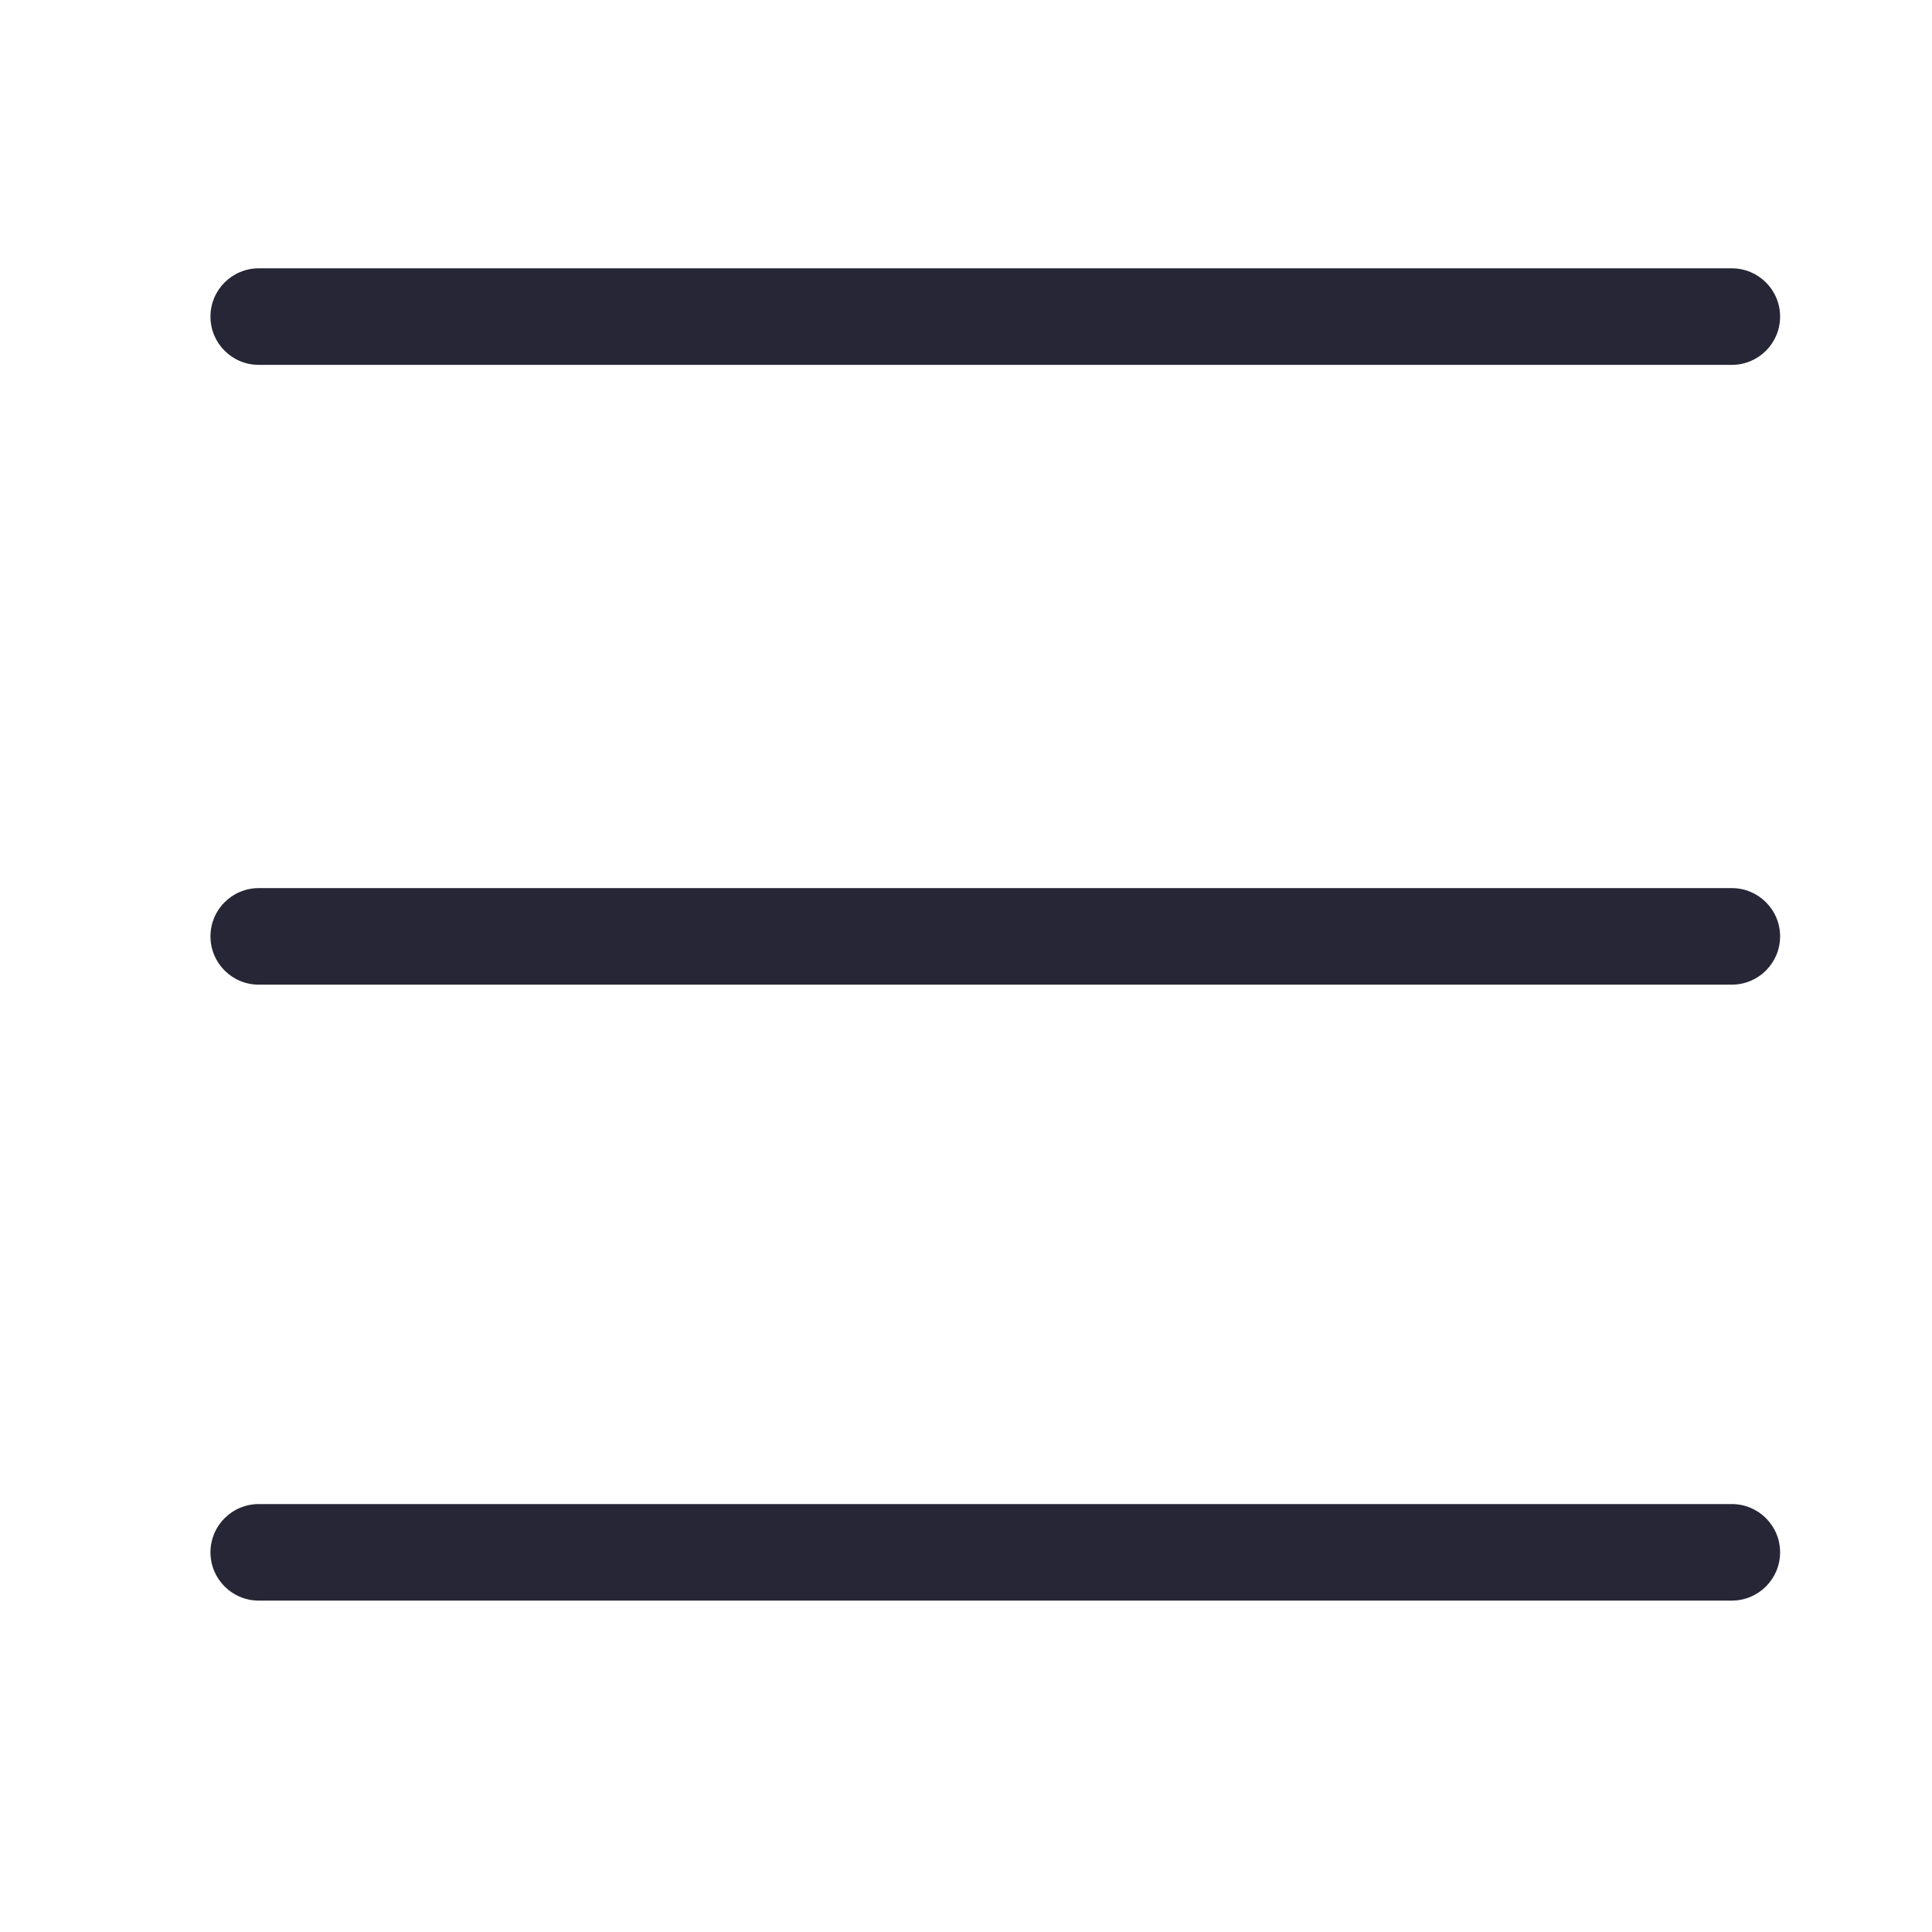
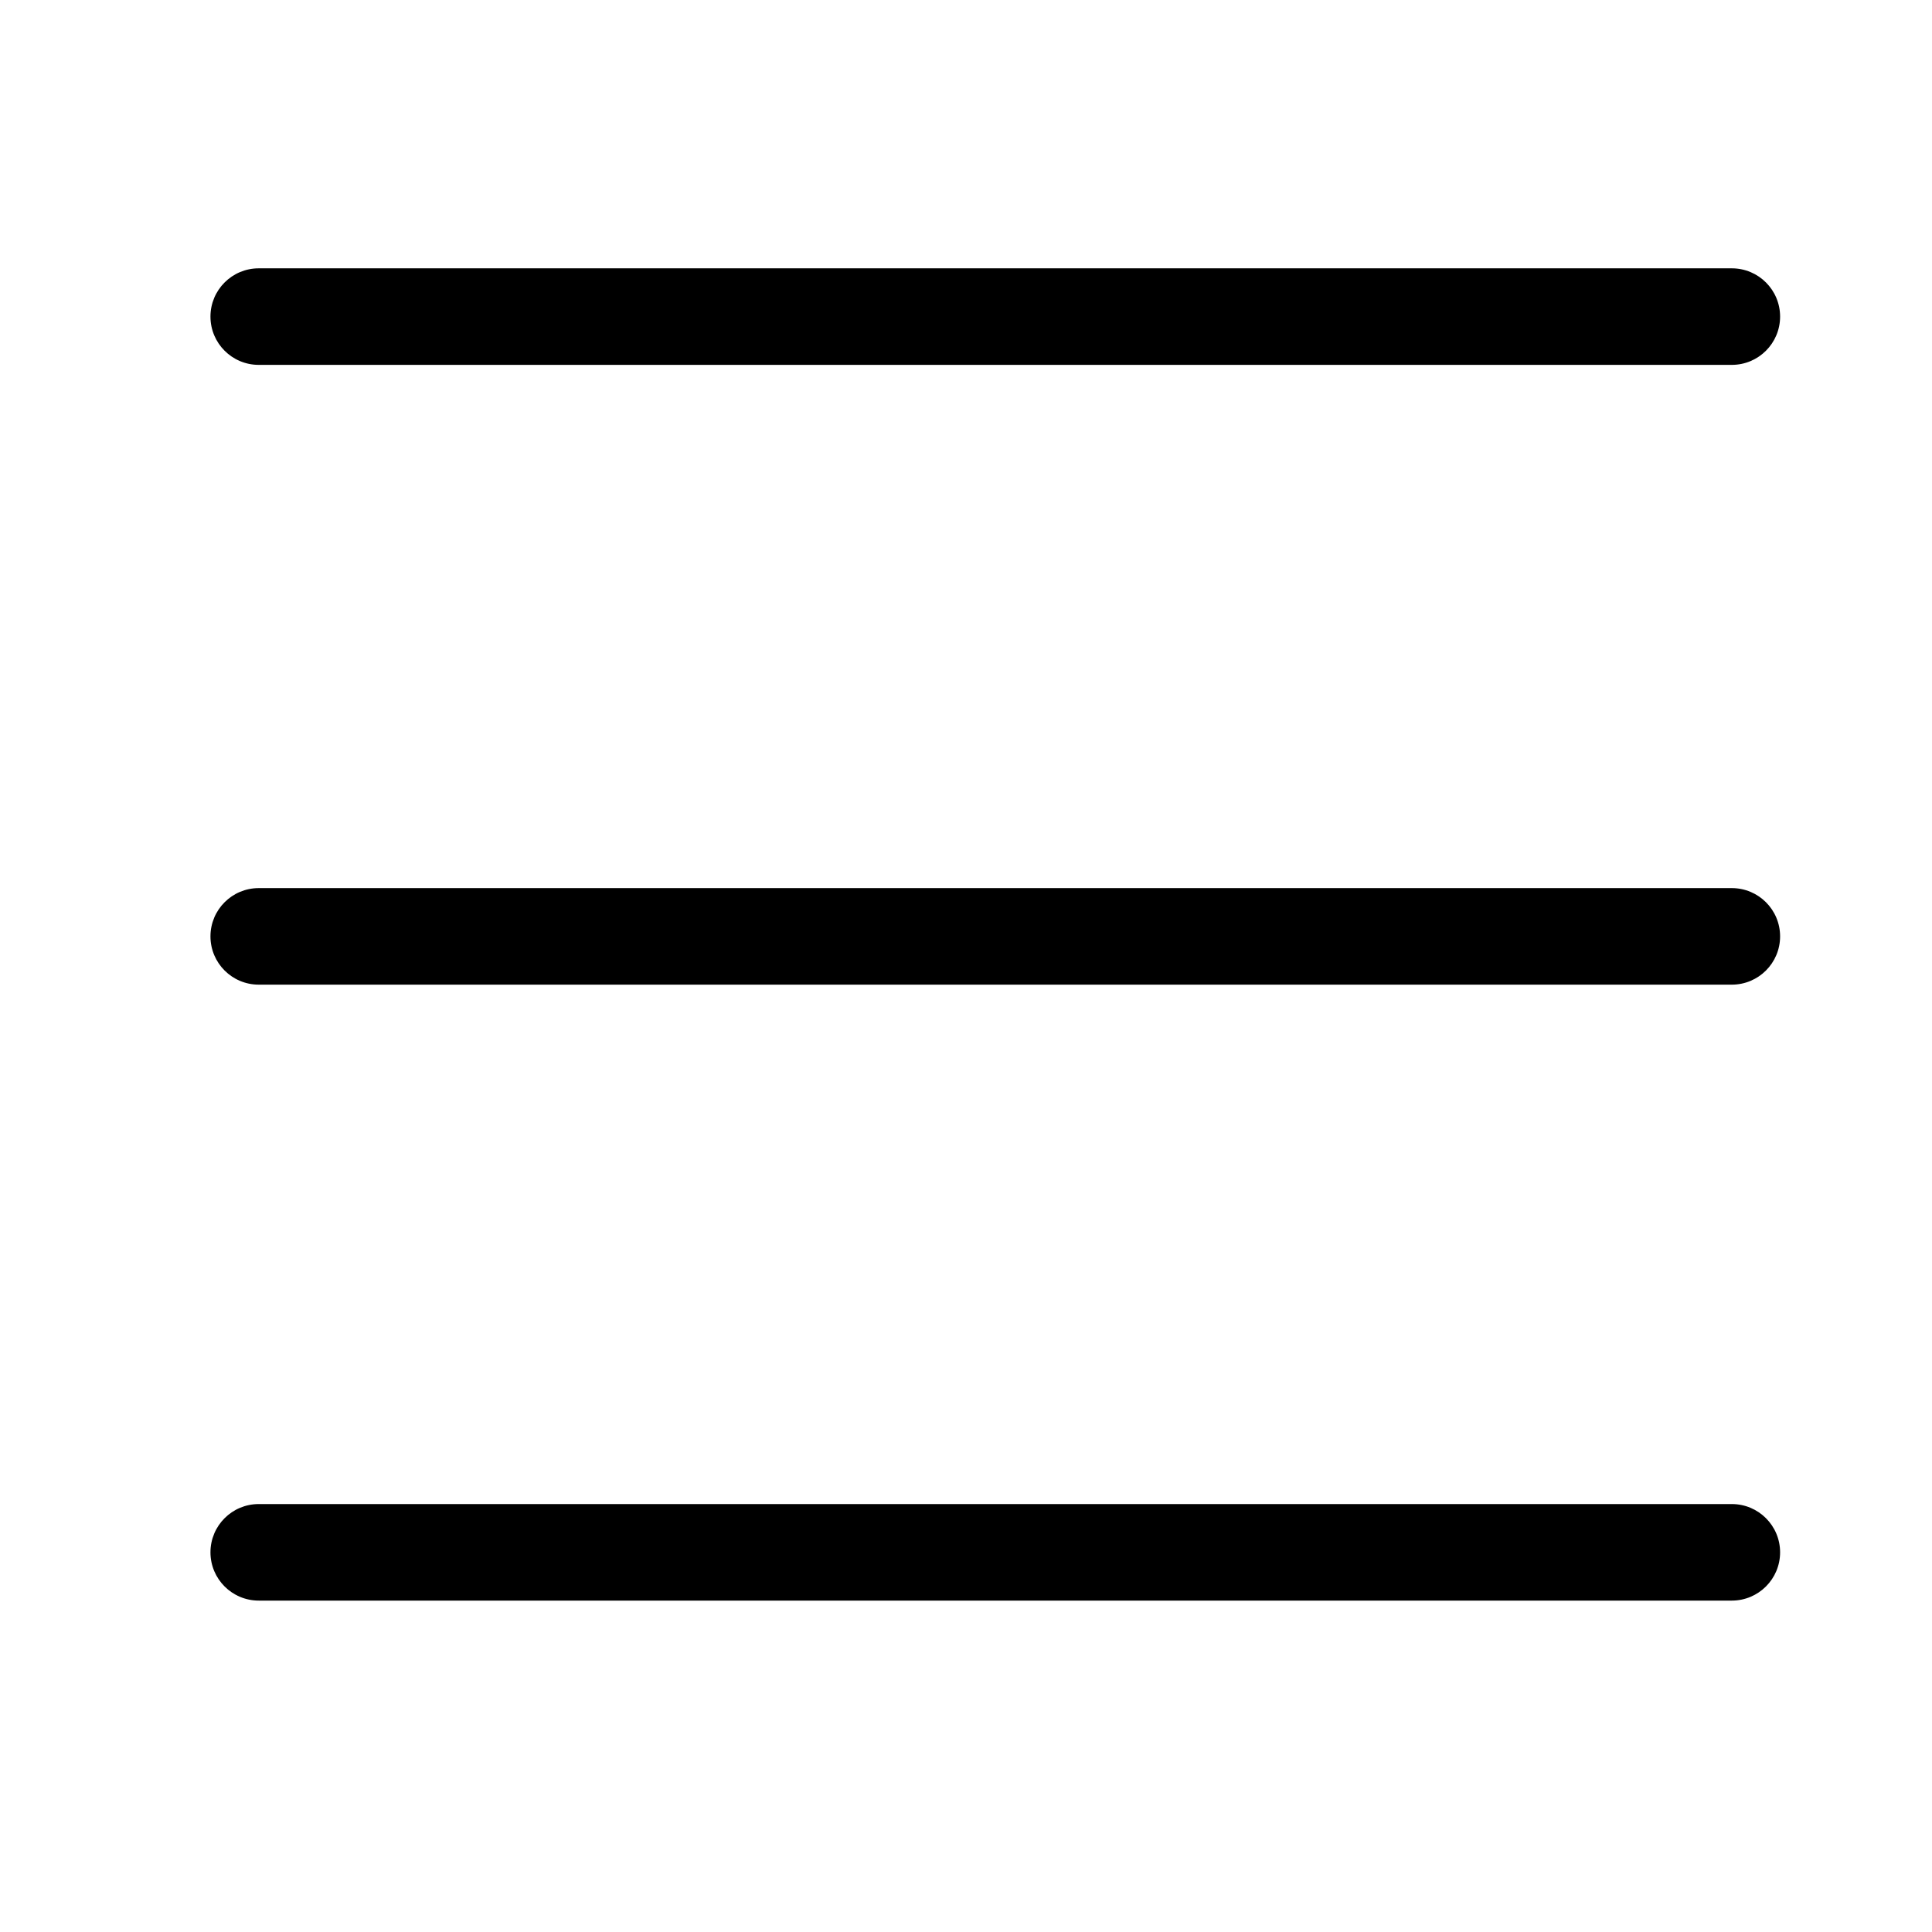
<svg xmlns="http://www.w3.org/2000/svg" t="1761190697256" class="icon" viewBox="0 0 1024 1024" version="1.1" p-id="1556" width="32" height="32">
-   <path d="M943.49 496.3c0 14.129-11.453 25.583-25.583 25.583L137.131 521.883c-14.129 0-25.583-11.455-25.583-25.583l0 0c0-14.13 11.454-25.583 25.583-25.583l780.776 0C932.036 470.718 943.49 482.171 943.49 496.3L943.49 496.3zM943.49 167.804c0-14.13-11.453-25.583-25.583-25.583L137.131 142.221c-14.129 0-25.583 11.453-25.583 25.583l0 0c0 14.129 11.454 25.583 25.583 25.583l780.776 0C932.036 193.386 943.49 181.933 943.49 167.804L943.49 167.804zM943.49 822.767c0-14.133-11.453-25.585-25.583-25.585L137.131 797.182c-14.129 0-25.583 11.452-25.583 25.585l0 0c0 14.129 11.454 25.584 25.583 25.584l780.776 0C932.036 848.349 943.49 836.895 943.49 822.767L943.49 822.767z" fill="#272636" p-id="1557" />
+   <path d="M943.49 496.3c0 14.129-11.453 25.583-25.583 25.583L137.131 521.883c-14.129 0-25.583-11.455-25.583-25.583l0 0c0-14.13 11.454-25.583 25.583-25.583l780.776 0C932.036 470.718 943.49 482.171 943.49 496.3L943.49 496.3zM943.49 167.804c0-14.13-11.453-25.583-25.583-25.583L137.131 142.221c-14.129 0-25.583 11.453-25.583 25.583l0 0c0 14.129 11.454 25.583 25.583 25.583l780.776 0C932.036 193.386 943.49 181.933 943.49 167.804L943.49 167.804zM943.49 822.767c0-14.133-11.453-25.585-25.583-25.585L137.131 797.182c-14.129 0-25.583 11.452-25.583 25.585l0 0c0 14.129 11.454 25.584 25.583 25.584l780.776 0C932.036 848.349 943.49 836.895 943.49 822.767L943.49 822.767z" fill="currentColor" p-id="1557" />
</svg>
